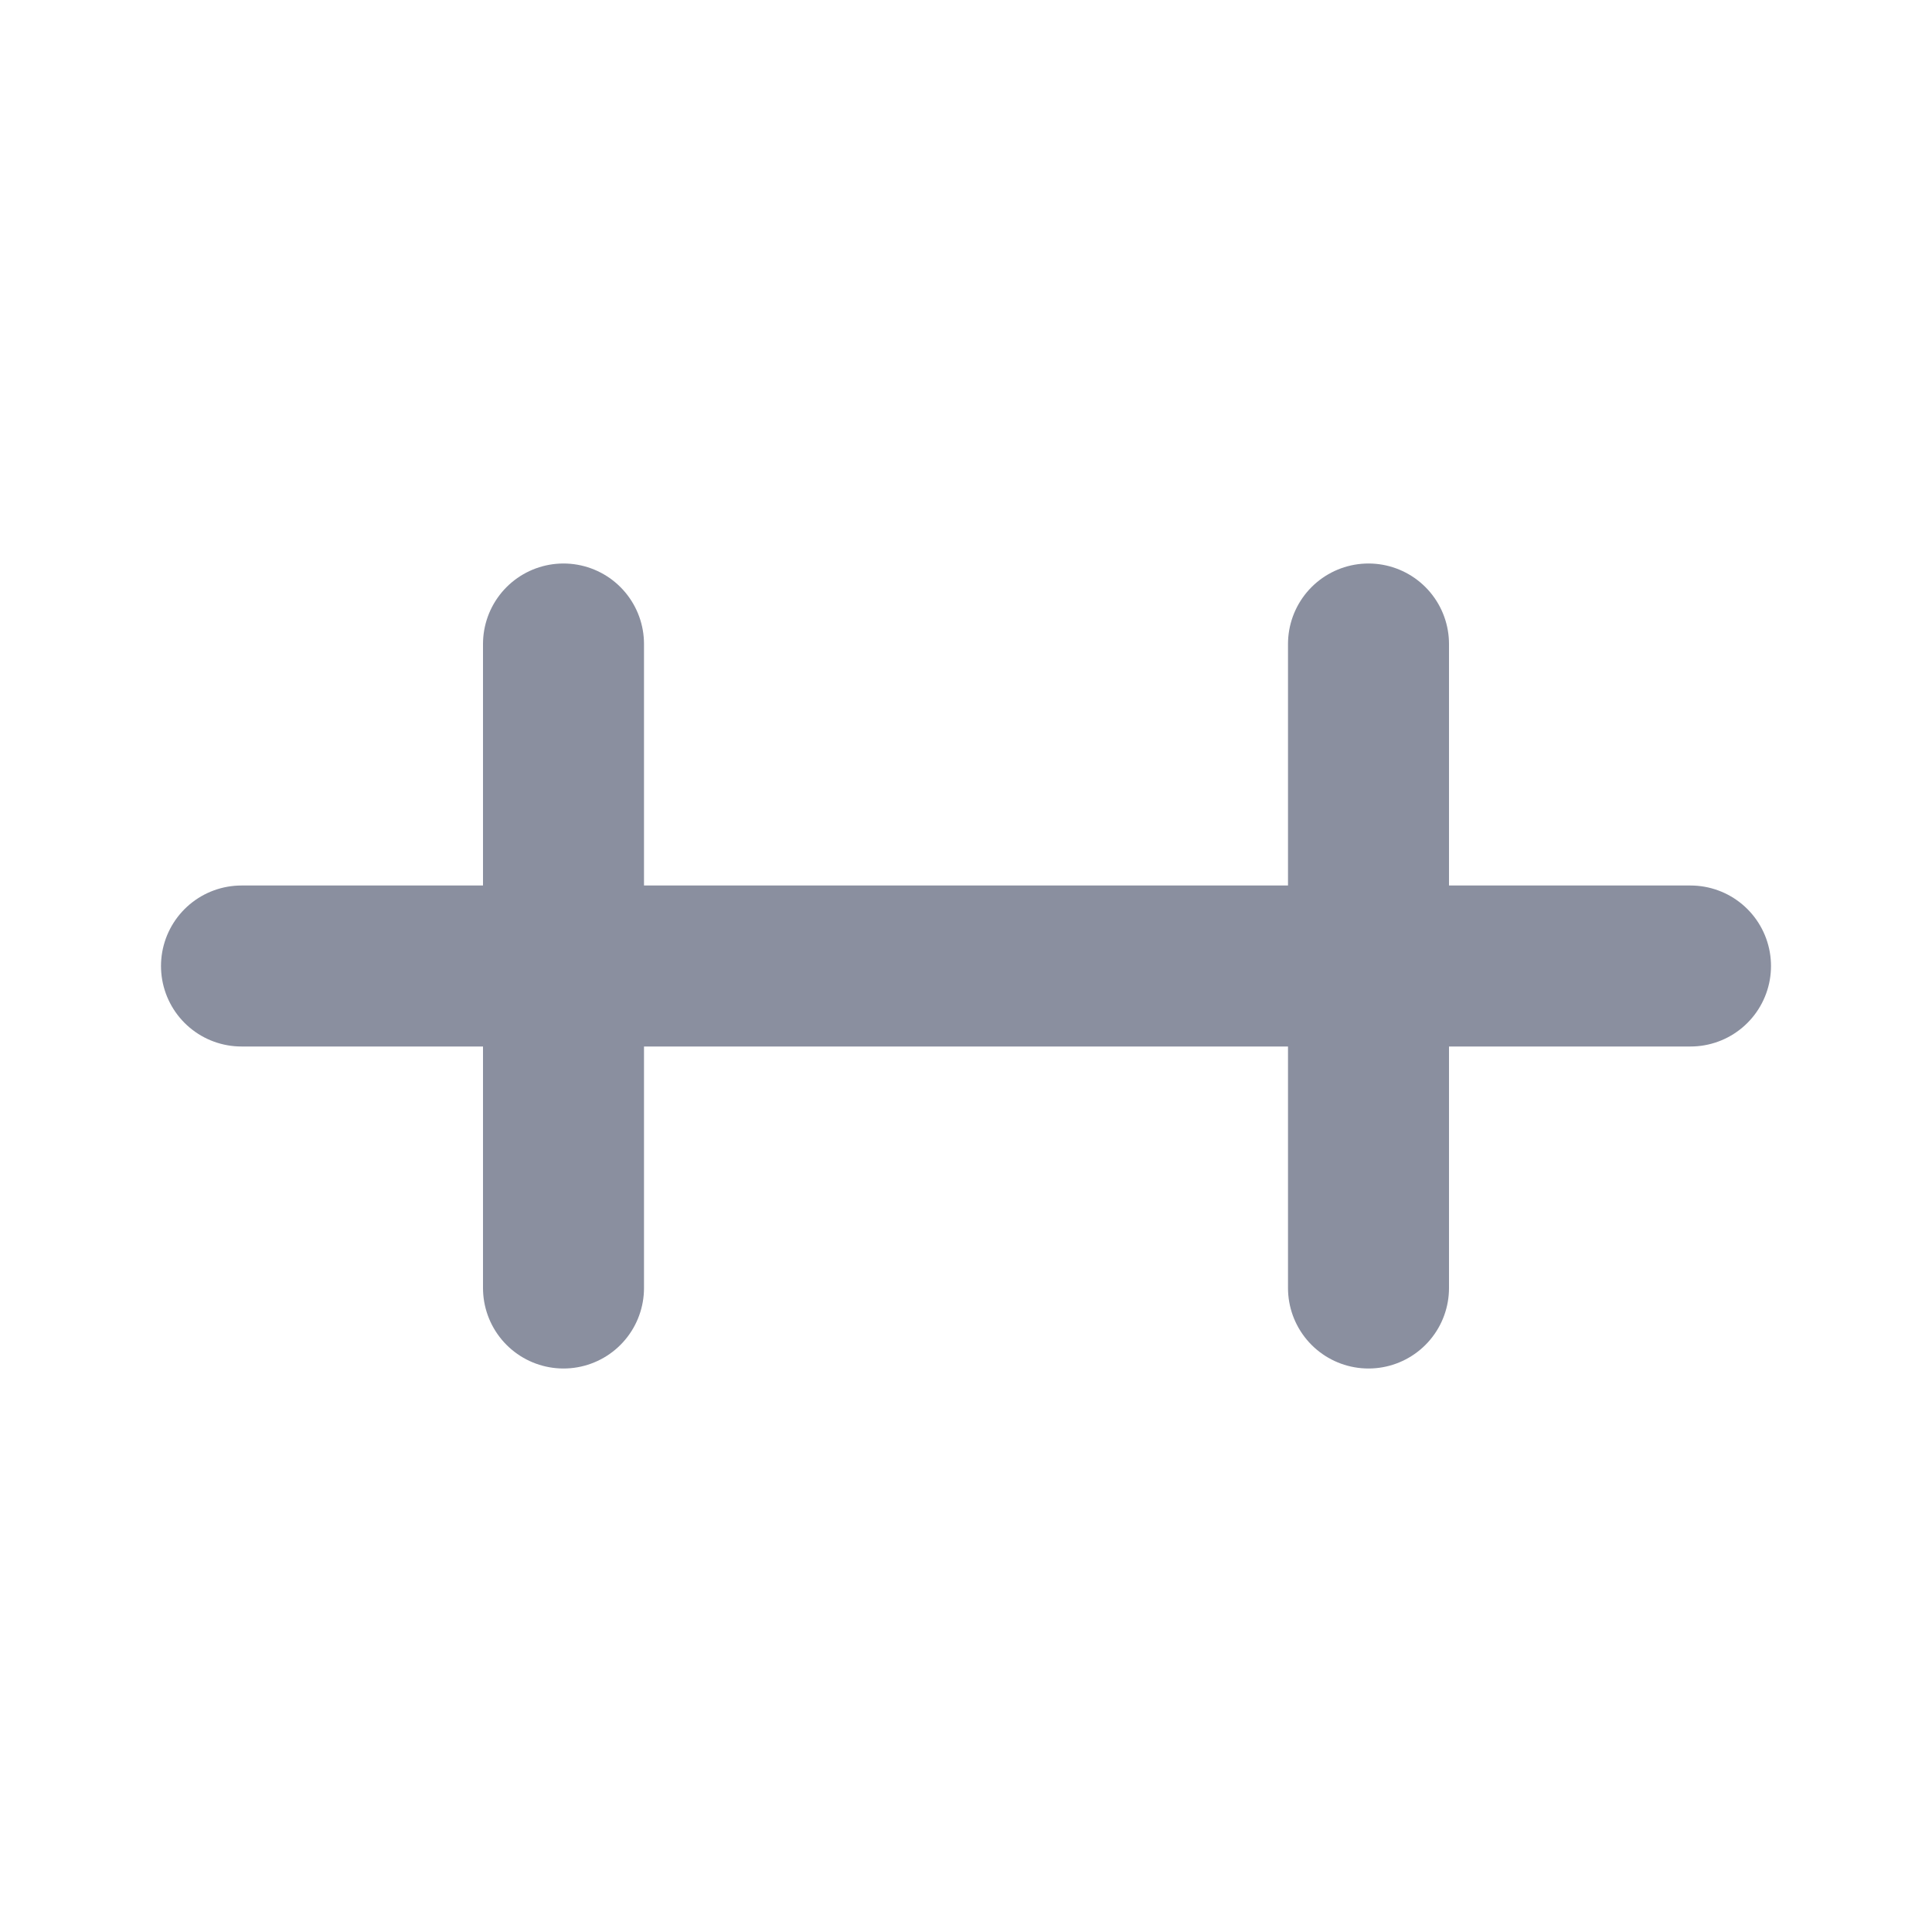
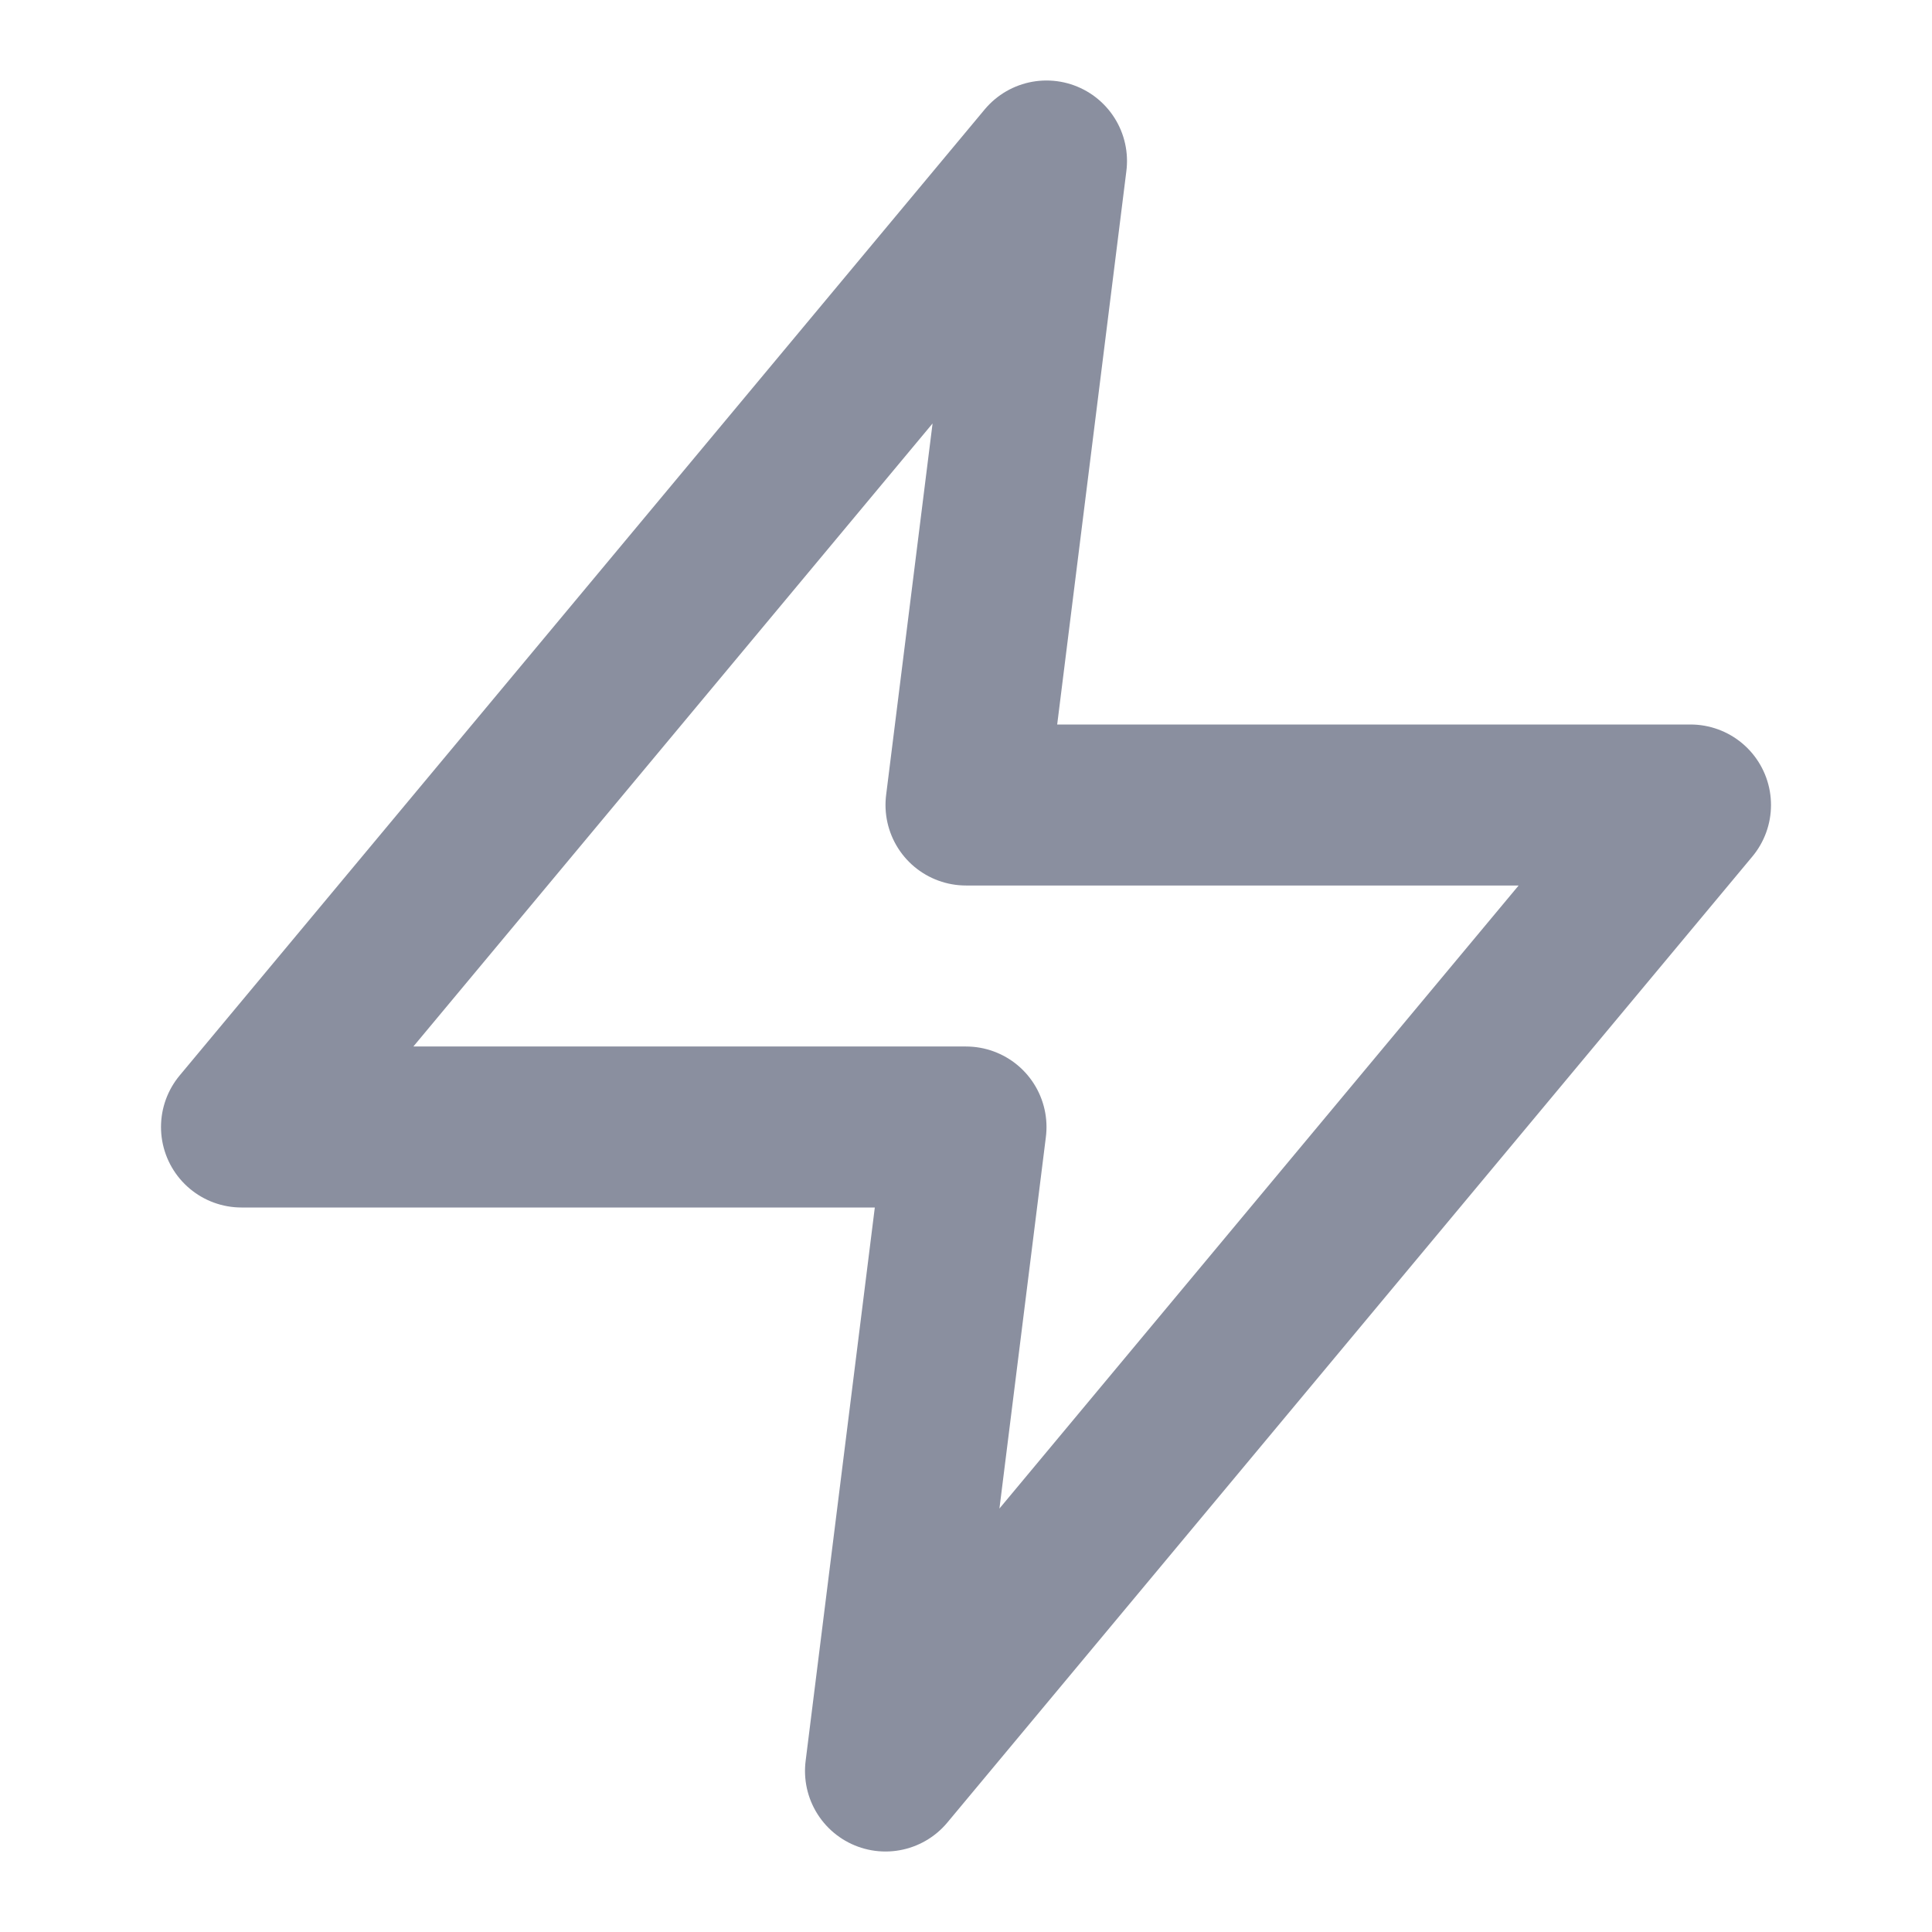
<svg xmlns="http://www.w3.org/2000/svg" viewBox="0 0 24 24" width="24" height="24" fill="none" stroke="#8a8f9f" stroke-width="2" stroke-linecap="round" stroke-linejoin="round">
-   <path d="M3 12h4" />
-   <path d="M17 12h4" />
-   <path d="M7 8v8" />
-   <path d="M17 8v8" />
-   <path d="M7 12h10" />
+   <polygon points="13 2 3 14 12 14 11 22 21 10 12 10 13 2" />
</svg>
